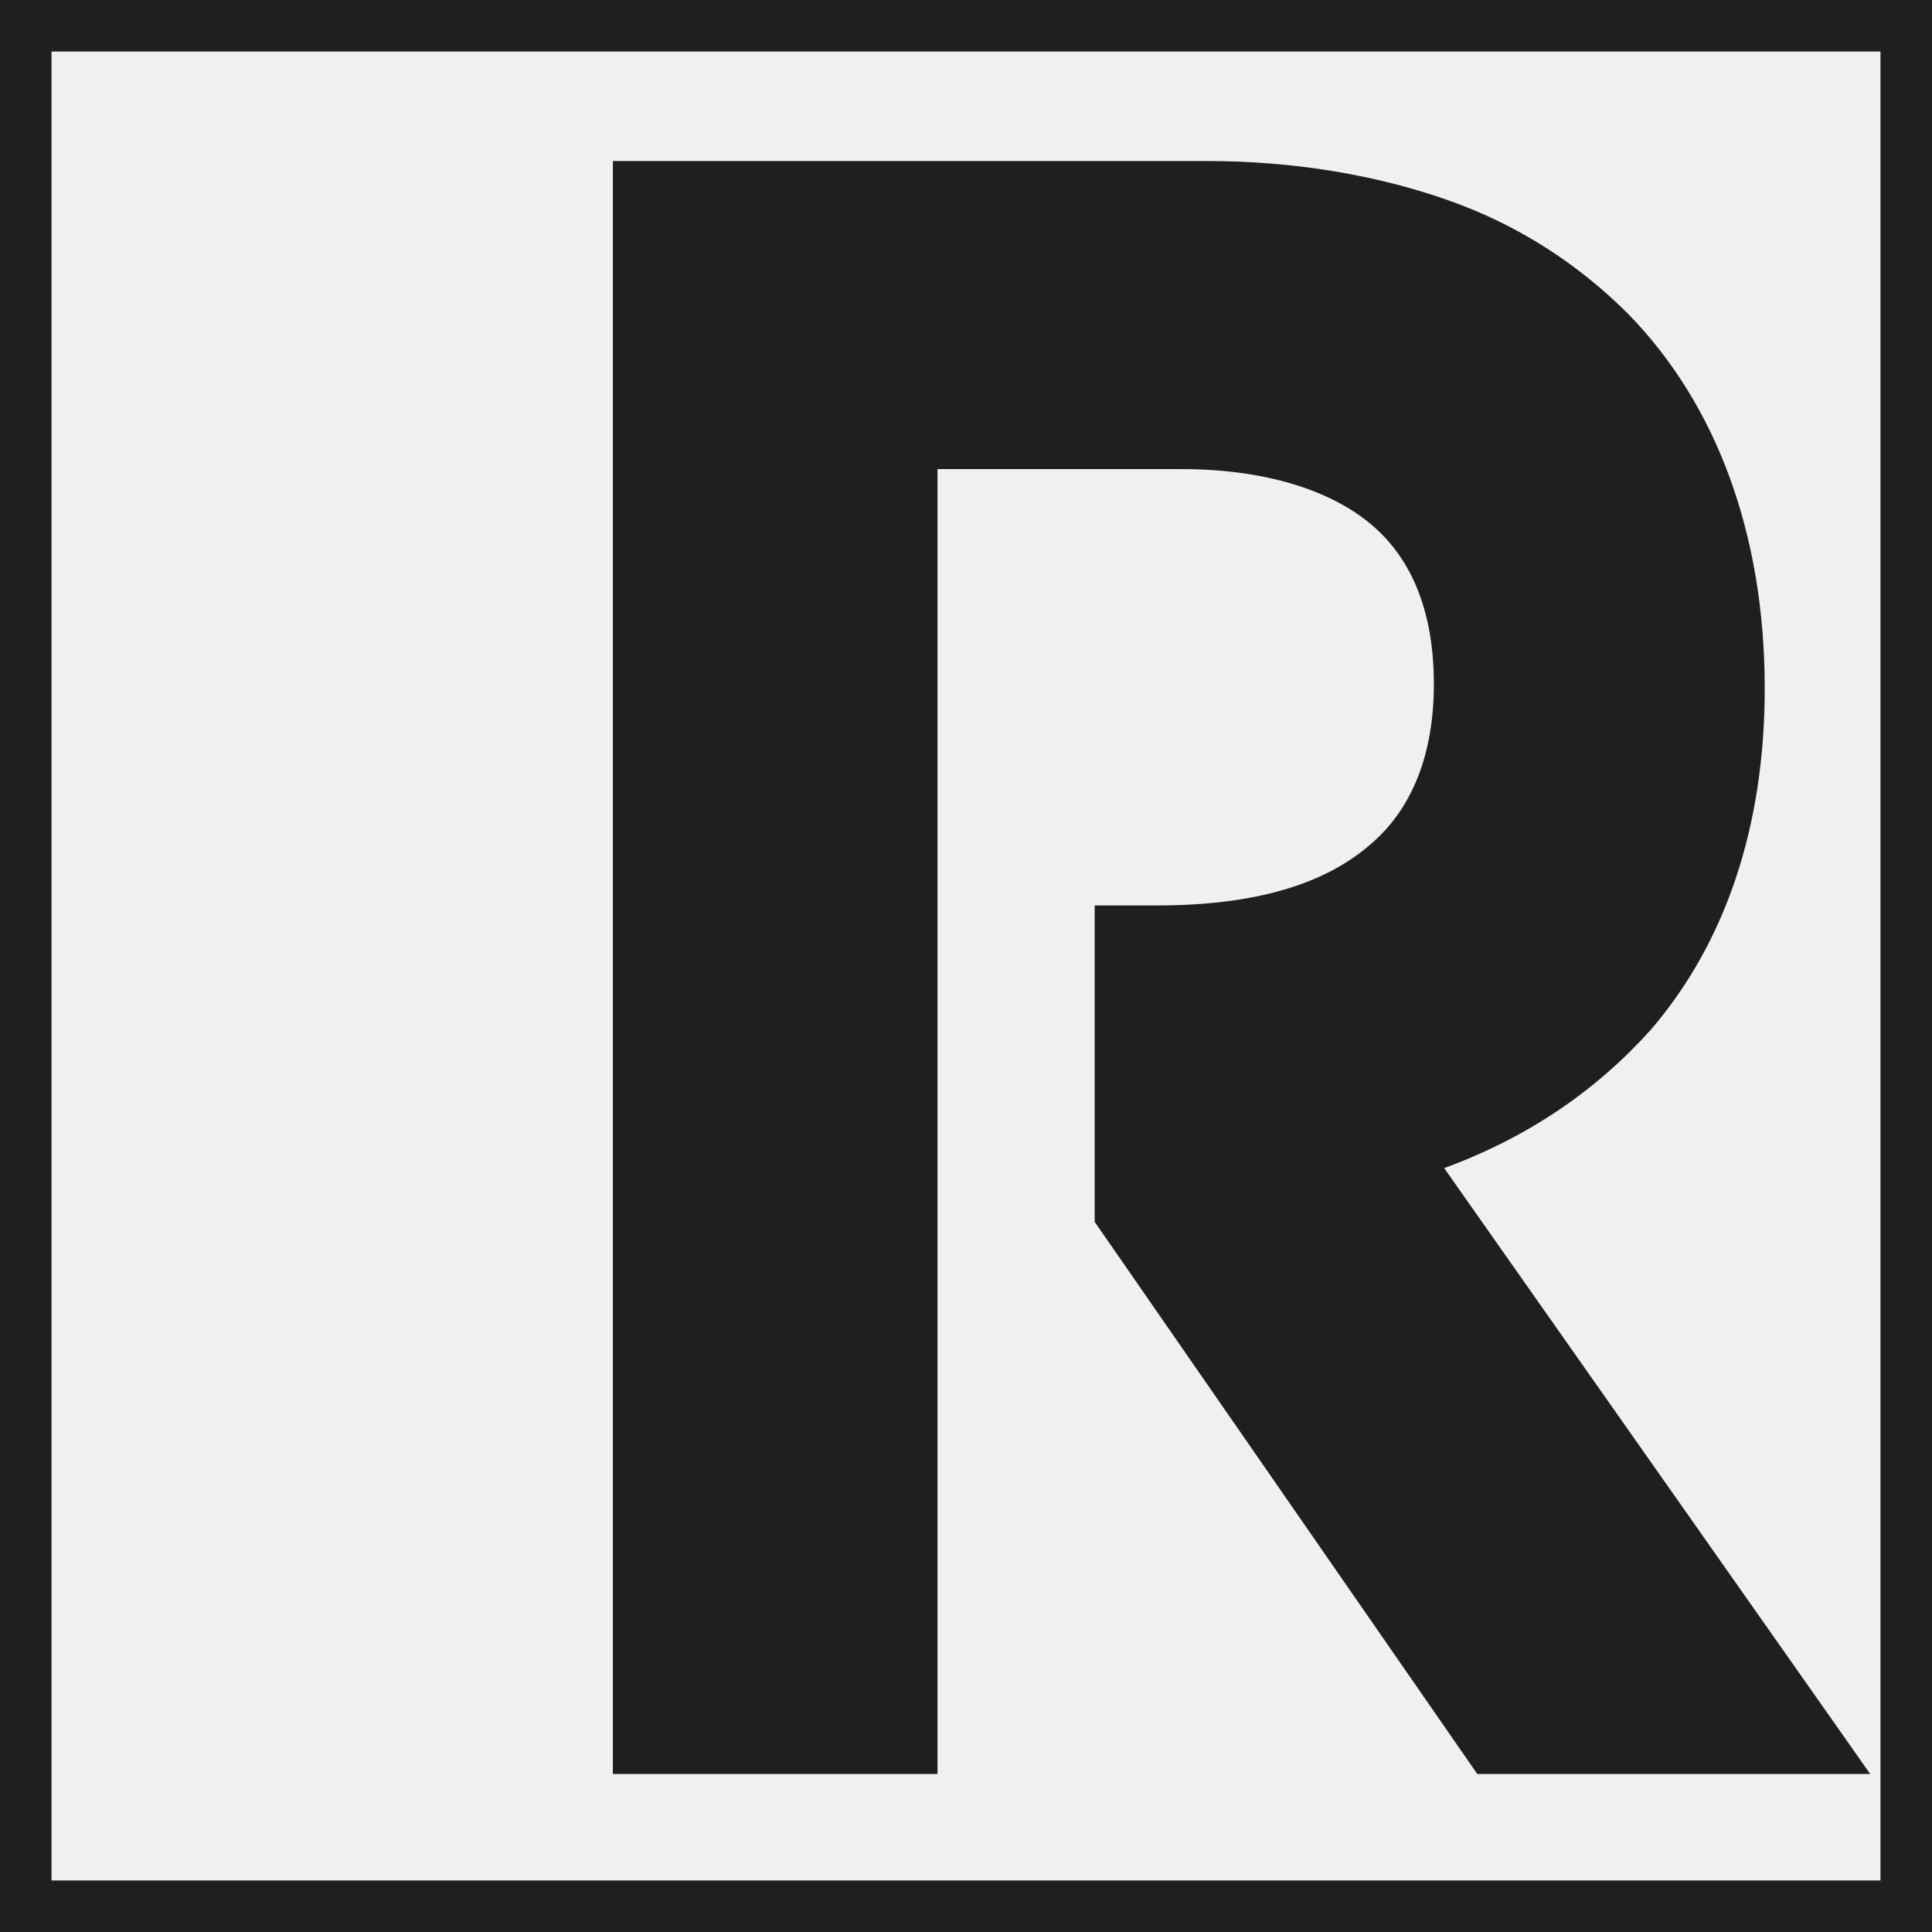
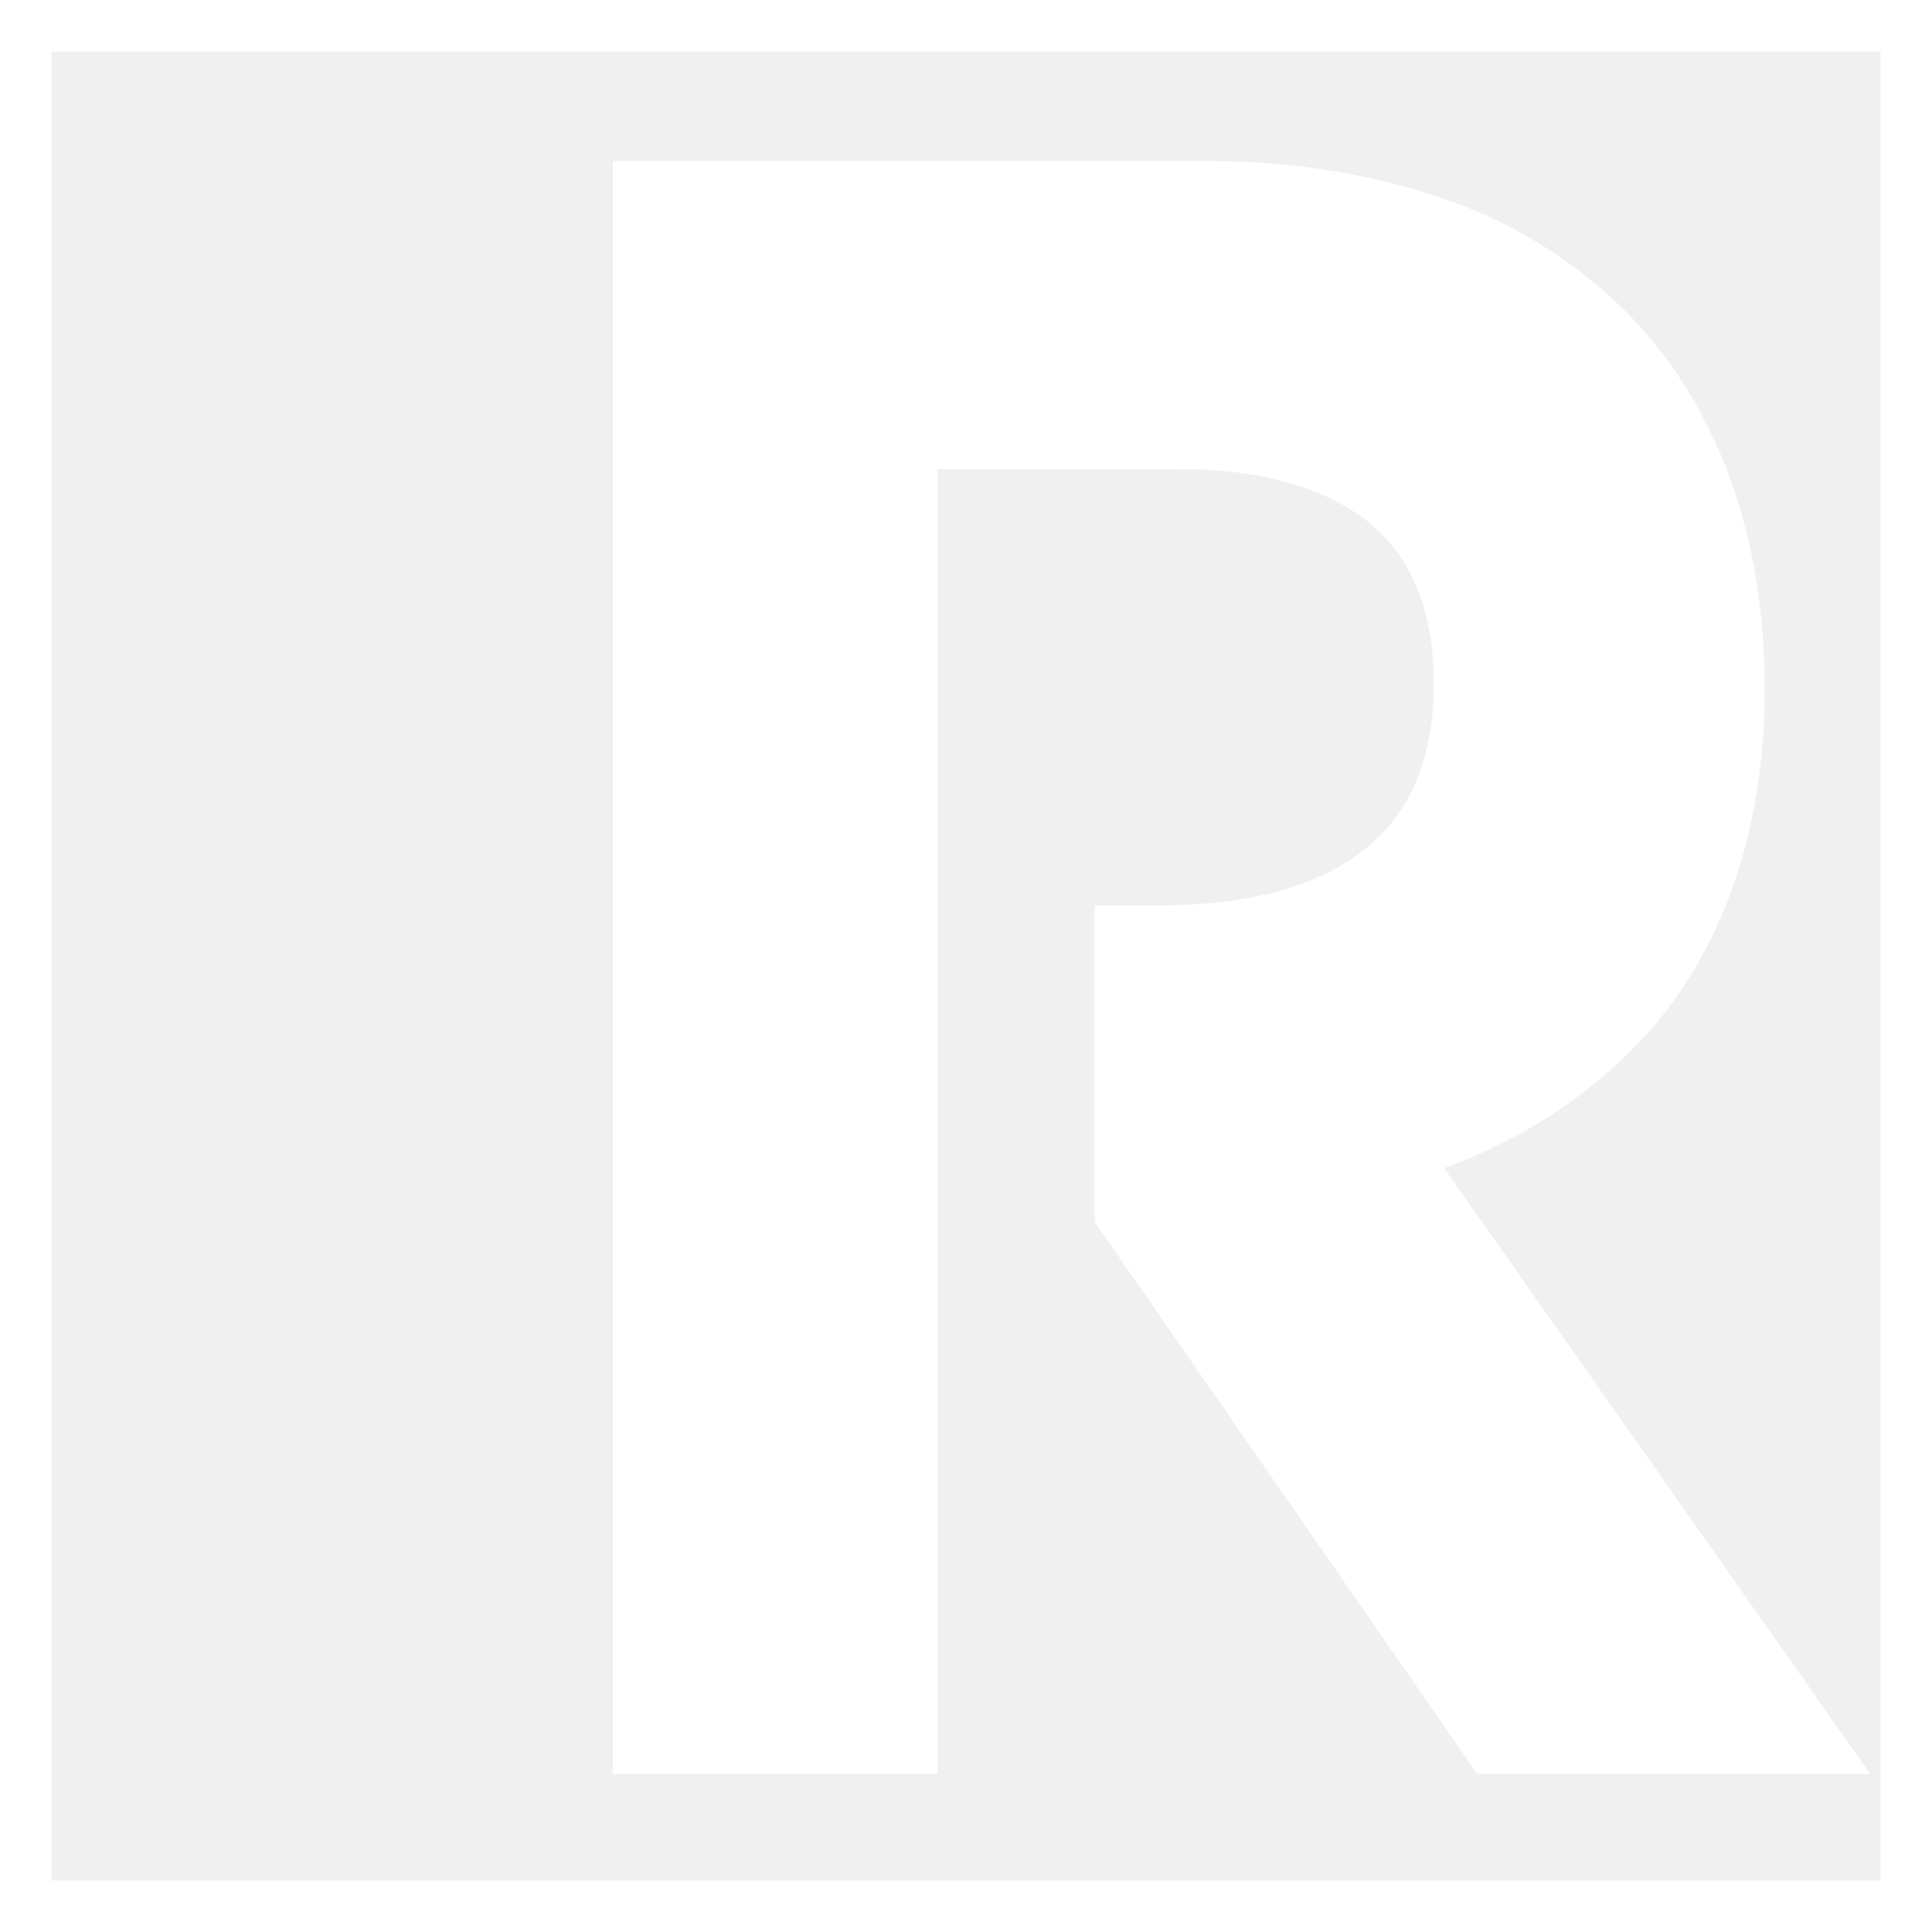
<svg xmlns="http://www.w3.org/2000/svg" width="36" height="36" viewBox="0 0 36 36" fill="none">
-   <path d="M26.91 21.766C28.49 21.188 29.762 20.302 30.764 19.184C32.151 17.566 32.883 15.408 32.883 12.826C32.883 9.974 31.997 7.547 30.34 5.851C29.415 4.926 28.298 4.194 26.987 3.732C25.677 3.269 24.136 3 22.479 3H11.42V33.056H17.469V8.741H22.017C23.558 8.741 24.791 9.127 25.562 9.782C26.332 10.437 26.718 11.439 26.718 12.749C26.718 14.021 26.332 15.022 25.6 15.678C24.714 16.487 23.365 16.872 21.554 16.872H20.398V22.768L27.527 33.056H34.849L26.91 21.766Z" fill="#1F1F1F" />
-   <path fill-rule="evenodd" clip-rule="evenodd" d="M35.04 0.96H0.96V35.04H35.04V0.96ZM0 0V36H36V0H0Z" fill="#1F1F1F" />
+   <path d="M26.91 21.766C28.49 21.188 29.762 20.302 30.764 19.184C32.151 17.566 32.883 15.408 32.883 12.826C32.883 9.974 31.997 7.547 30.34 5.851C29.415 4.926 28.298 4.194 26.987 3.732C25.677 3.269 24.136 3 22.479 3H11.42V33.056H17.469V8.741H22.017C23.558 8.741 24.791 9.127 25.562 9.782C26.332 10.437 26.718 11.439 26.718 12.749C26.718 14.021 26.332 15.022 25.6 15.678C24.714 16.487 23.365 16.872 21.554 16.872H20.398V22.768L27.527 33.056H34.849L26.91 21.766Z" fill="white" />
+   <path fill-rule="evenodd" clip-rule="evenodd" d="M35.04 0.96H0.96V35.04H35.04V0.96ZM0 0V36H36V0H0Z" fill="white" />
</svg>
